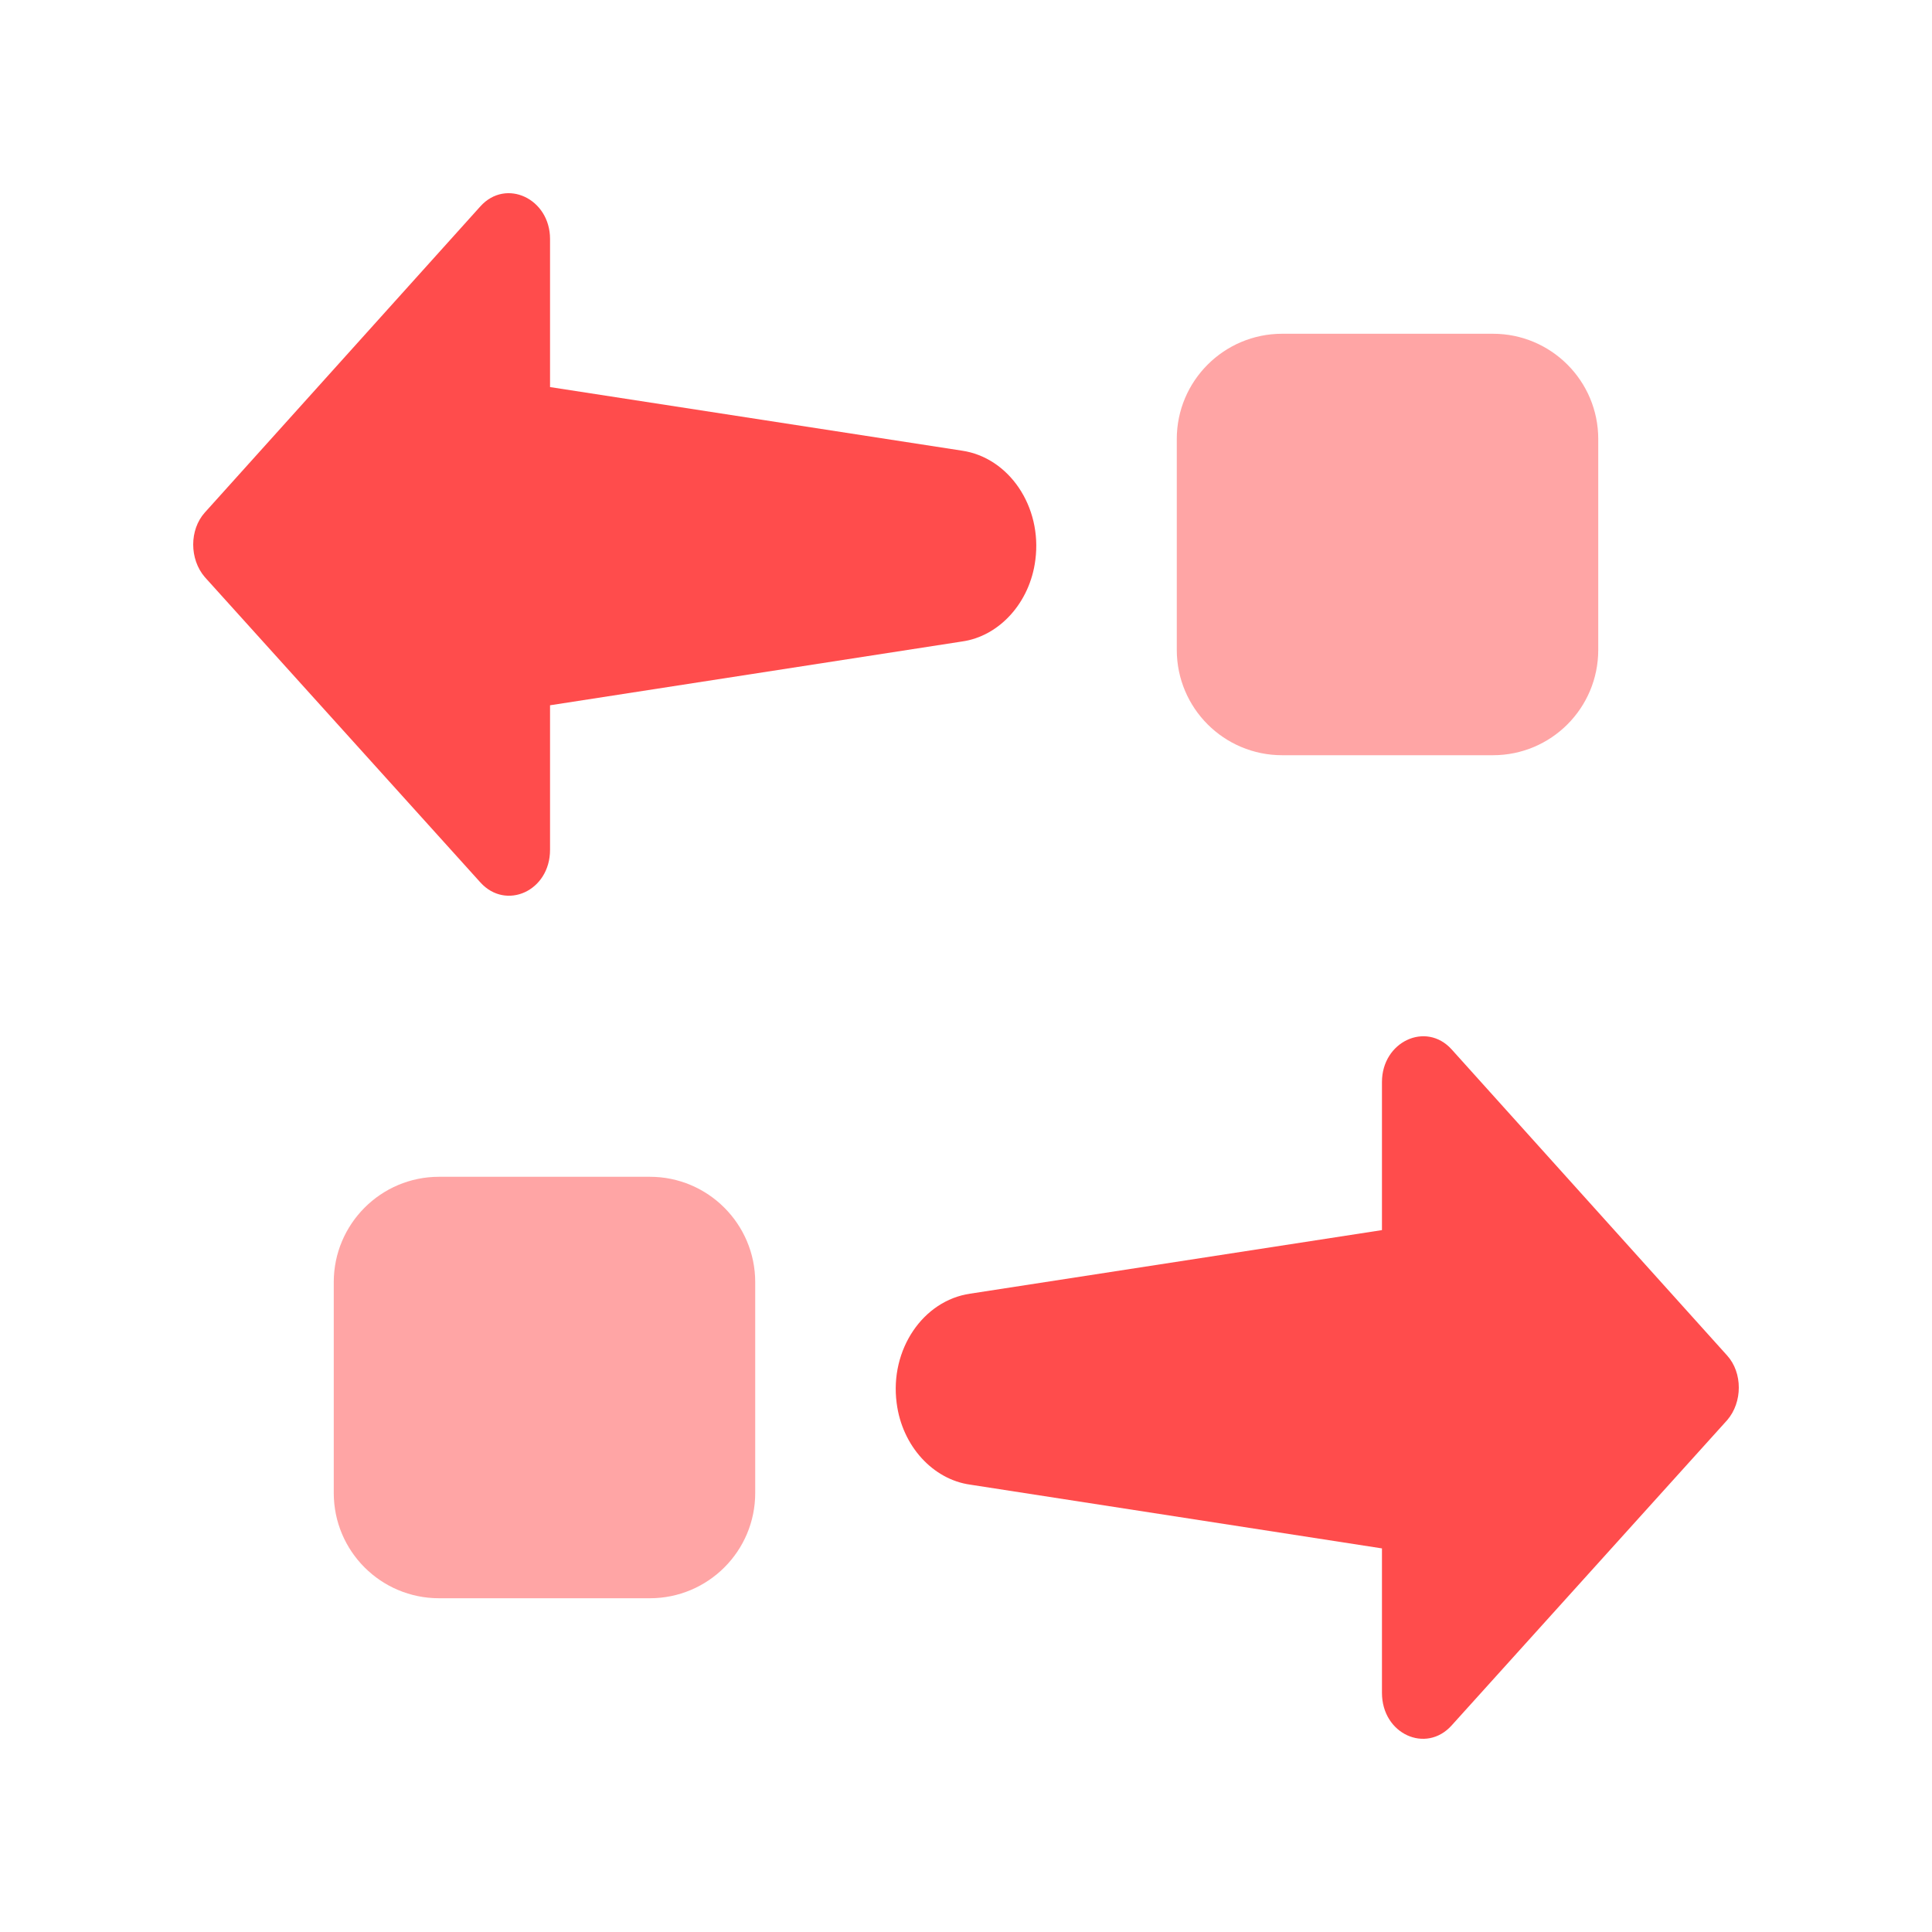
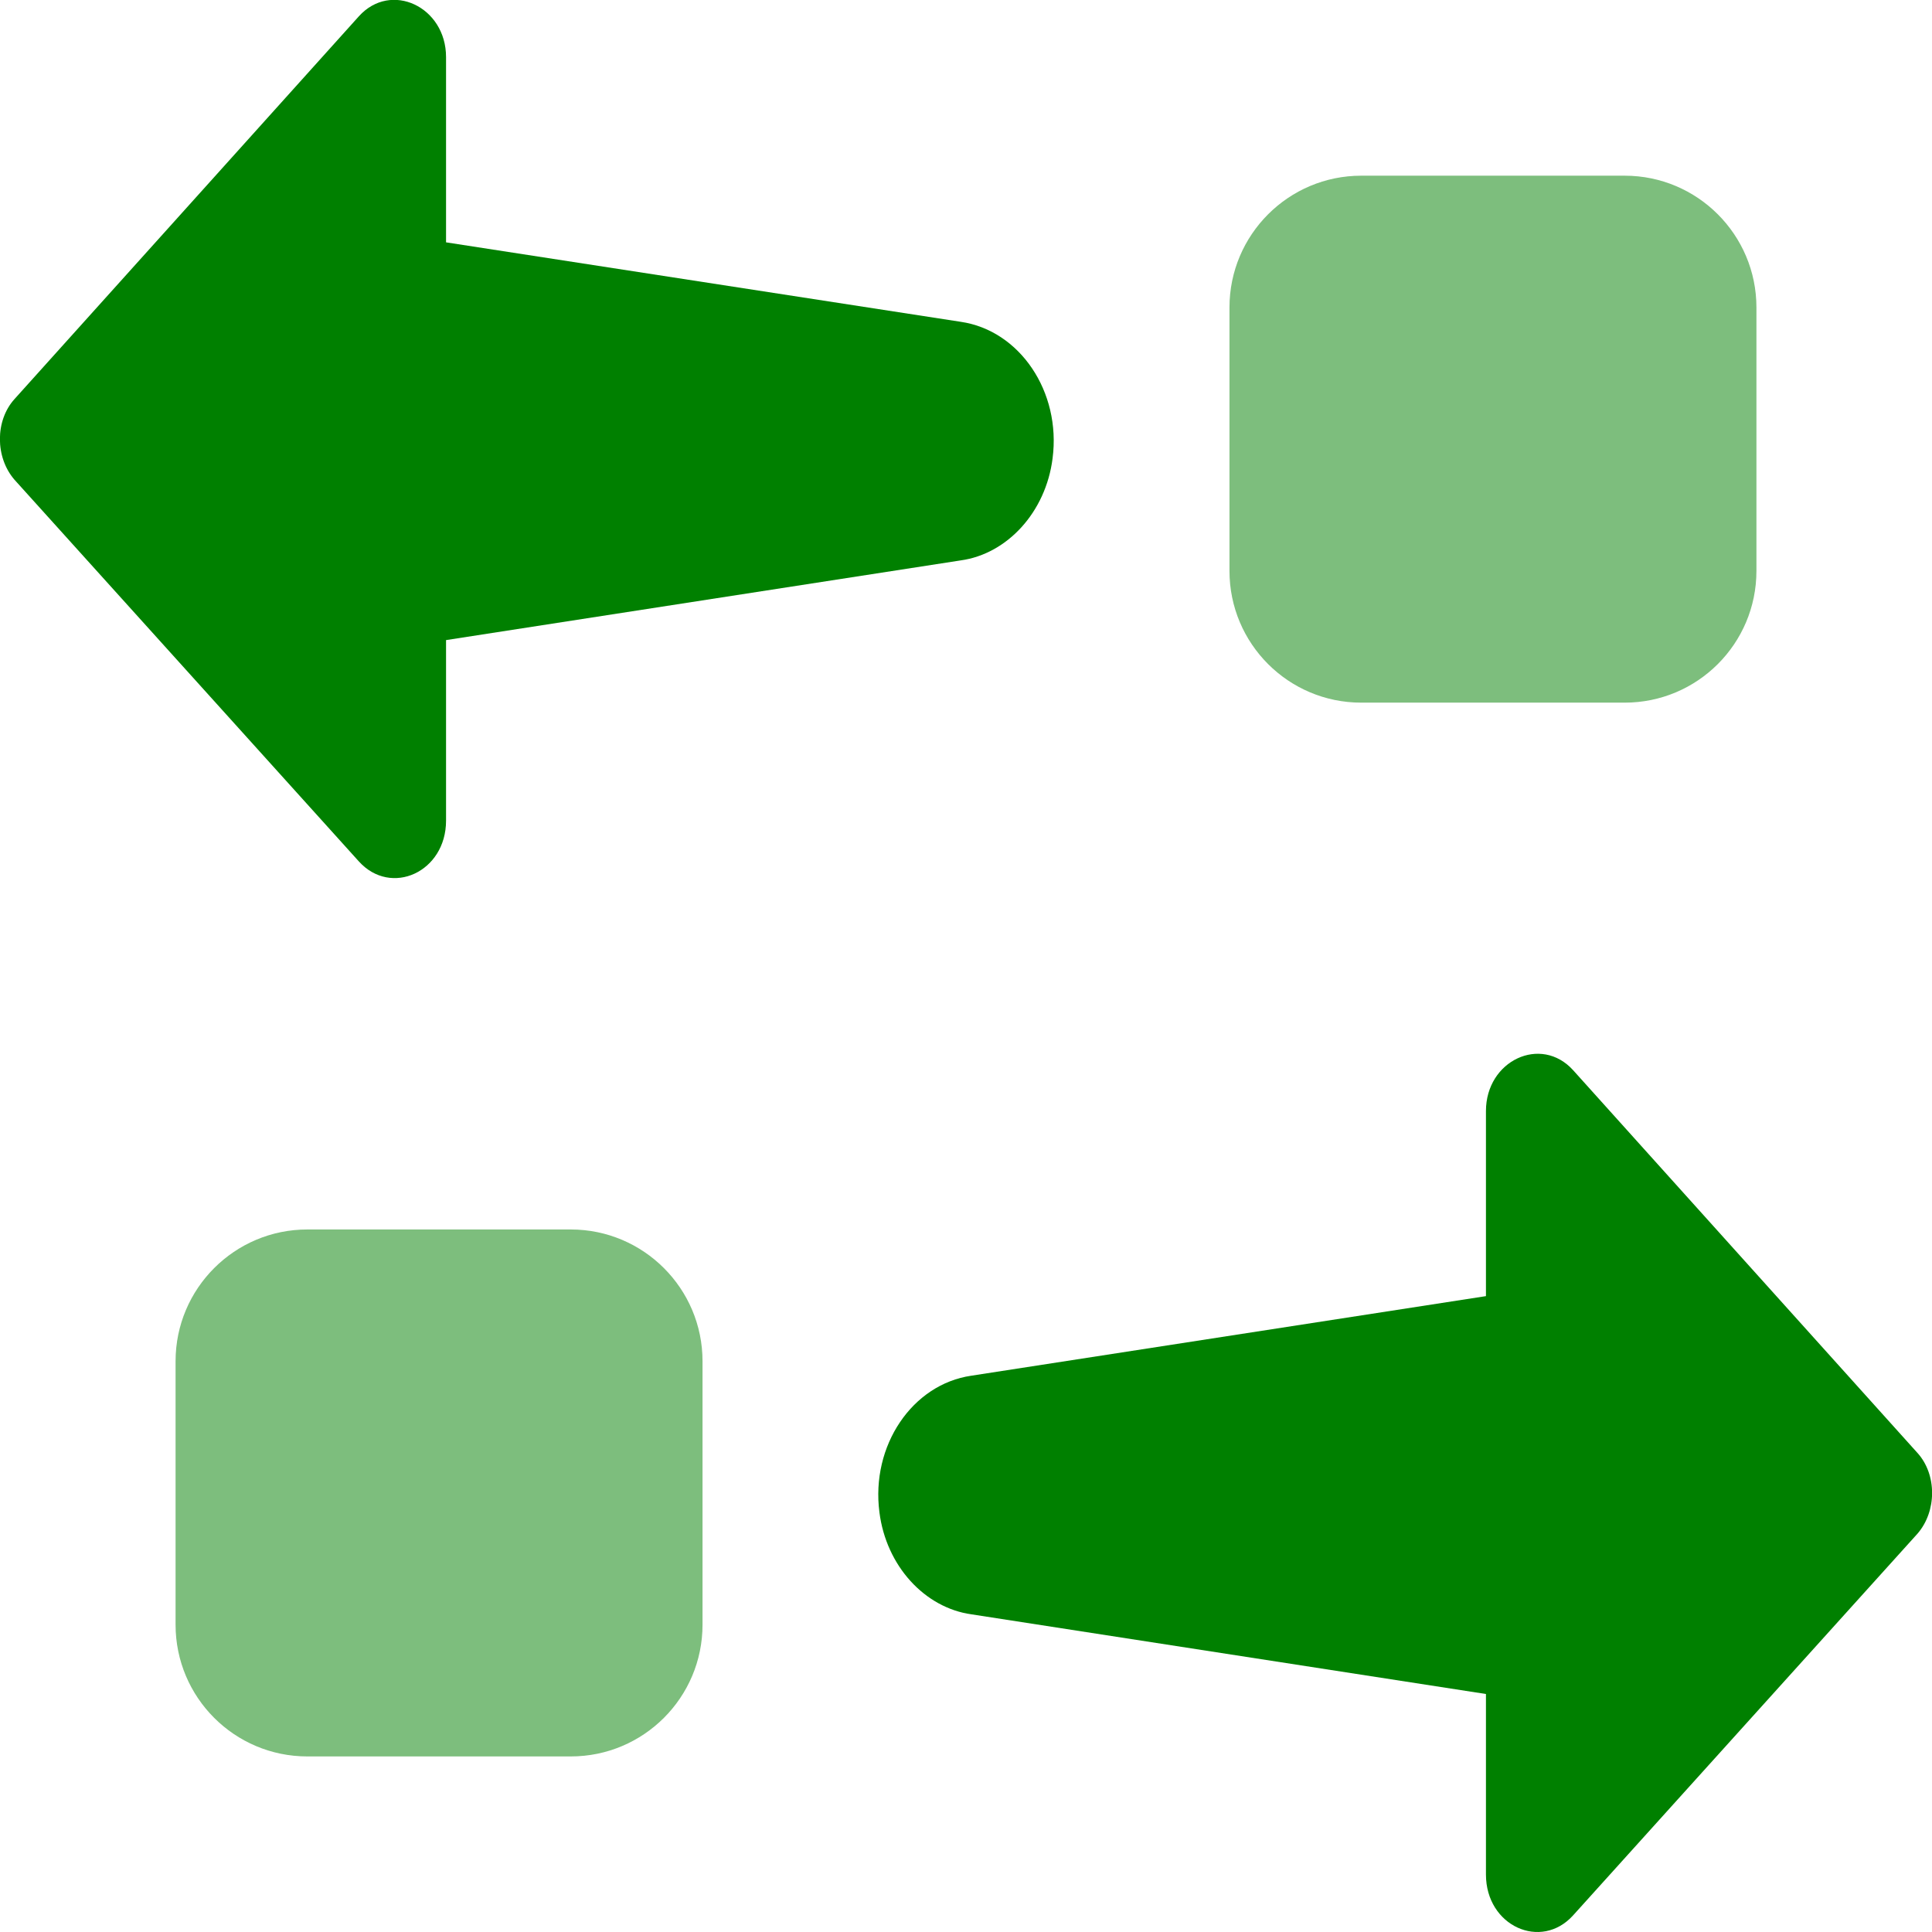
- <svg xmlns="http://www.w3.org/2000/svg" width="20px" height="20px" viewBox="0 0 20 20" version="1.1">
-   <defs />
-   <g id="swap" stroke="none" stroke-width="1" fill="none" fill-rule="evenodd">
-     <g id="Swap-v2" transform="translate(2, 2)" fill="#FF4C4C">
-       <path d="M3.694,2.007 L7.957,2.665 C8.445,2.736 8.79,3.244 8.718,3.796 C8.662,4.241 8.342,4.588 7.957,4.641 L3.694,5.301 L3.694,6.797 C3.694,7.224 3.238,7.428 2.973,7.135 L0.12,3.974 C-0.04,3.788 -0.04,3.484 0.12,3.306 L2.973,0.136 C3.238,-0.158 3.694,0.056 3.694,0.474 L3.694,2.007 Z M12.306,10.734 L12.306,9.201 C12.306,8.783 12.762,8.57 13.027,8.863 L15.88,12.033 C16.04,12.211 16.04,12.515 15.88,12.701 L13.027,15.862 C12.762,16.156 12.306,15.951 12.306,15.524 L12.306,14.029 L8.043,13.369 C7.658,13.315 7.338,12.969 7.282,12.523 C7.21,11.971 7.555,11.463 8.043,11.392 L12.306,10.734 Z" id="Swap-v1" />
-       <path d="M11.273,1.455 L13.455,1.455 C14.057,1.455 14.545,1.943 14.545,2.545 L14.545,4.727 C14.545,5.331 14.057,5.818 13.455,5.818 L11.273,5.818 C10.671,5.818 10.182,5.331 10.182,4.727 L10.182,2.545 C10.182,1.943 10.671,1.455 11.273,1.455" id="Fill-6" fill-opacity="0.5" />
-       <path d="M2.545,10.182 L4.727,10.182 C5.329,10.182 5.818,10.671 5.818,11.273 L5.818,13.455 C5.818,14.058 5.329,14.545 4.727,14.545 L2.545,14.545 C1.943,14.545 1.455,14.058 1.455,13.455 L1.455,11.273 C1.455,10.671 1.943,10.182 2.545,10.182" id="Fill-6-Copy" fill-opacity="0.5" />
+ <svg xmlns="http://www.w3.org/2000/svg" version="1.1" width="16" height="16" viewBox="0,0,16,16">
+   <g transform="translate(-232,-172)">
+     <g data-paper-data="{&quot;isPaintingLayer&quot;:true}" fill-rule="evenodd" stroke="none" stroke-width="1" stroke-linecap="butt" stroke-linejoin="miter" stroke-miterlimit="10" stroke-dasharray="" stroke-dashoffset="0" style="mix-blend-mode: normal">
+       <path d="M235.694,174.007l4.262,0.658c0.489,0.071 0.833,0.579 0.761,1.131c-0.056,0.445 -0.376,0.792 -0.761,0.845l-4.262,0.66v1.495c0,0.427 -0.456,0.632 -0.722,0.338l-2.852,-3.161c-0.161,-0.186 -0.161,-0.49 0,-0.668l2.852,-3.17c0.265,-0.294 0.722,-0.08 0.722,0.338zM244.306,182.734v-1.533c0,-0.418 0.456,-0.632 0.722,-0.338l2.852,3.17c0.161,0.178 0.161,0.482 0,0.668l-2.852,3.161c-0.265,0.294 -0.722,0.089 -0.722,-0.338v-1.495l-4.262,-0.66c-0.385,-0.054 -0.705,-0.4 -0.761,-0.845c-0.072,-0.552 0.272,-1.06 0.761,-1.131z" fill="#008000" />
+       <path d="M243.273,173.455h2.182c0.602,0 1.091,0.489 1.091,1.091v2.182c0,0.603 -0.489,1.091 -1.091,1.091h-2.182c-0.602,0 -1.091,-0.488 -1.091,-1.091v-2.182c0,-0.602 0.489,-1.091 1.091,-1.091" fill-opacity="0.51" fill="#008000" />
+       <path d="M234.545,182.182h2.182c0.602,0 1.091,0.489 1.091,1.091v2.182c0,0.603 -0.489,1.091 -1.091,1.091h-2.182c-0.602,0 -1.091,-0.488 -1.091,-1.091v-2.182c0,-0.602 0.489,-1.091 1.091,-1.091" fill-opacity="0.51" fill="#008000" />
    </g>
  </g>
</svg>
